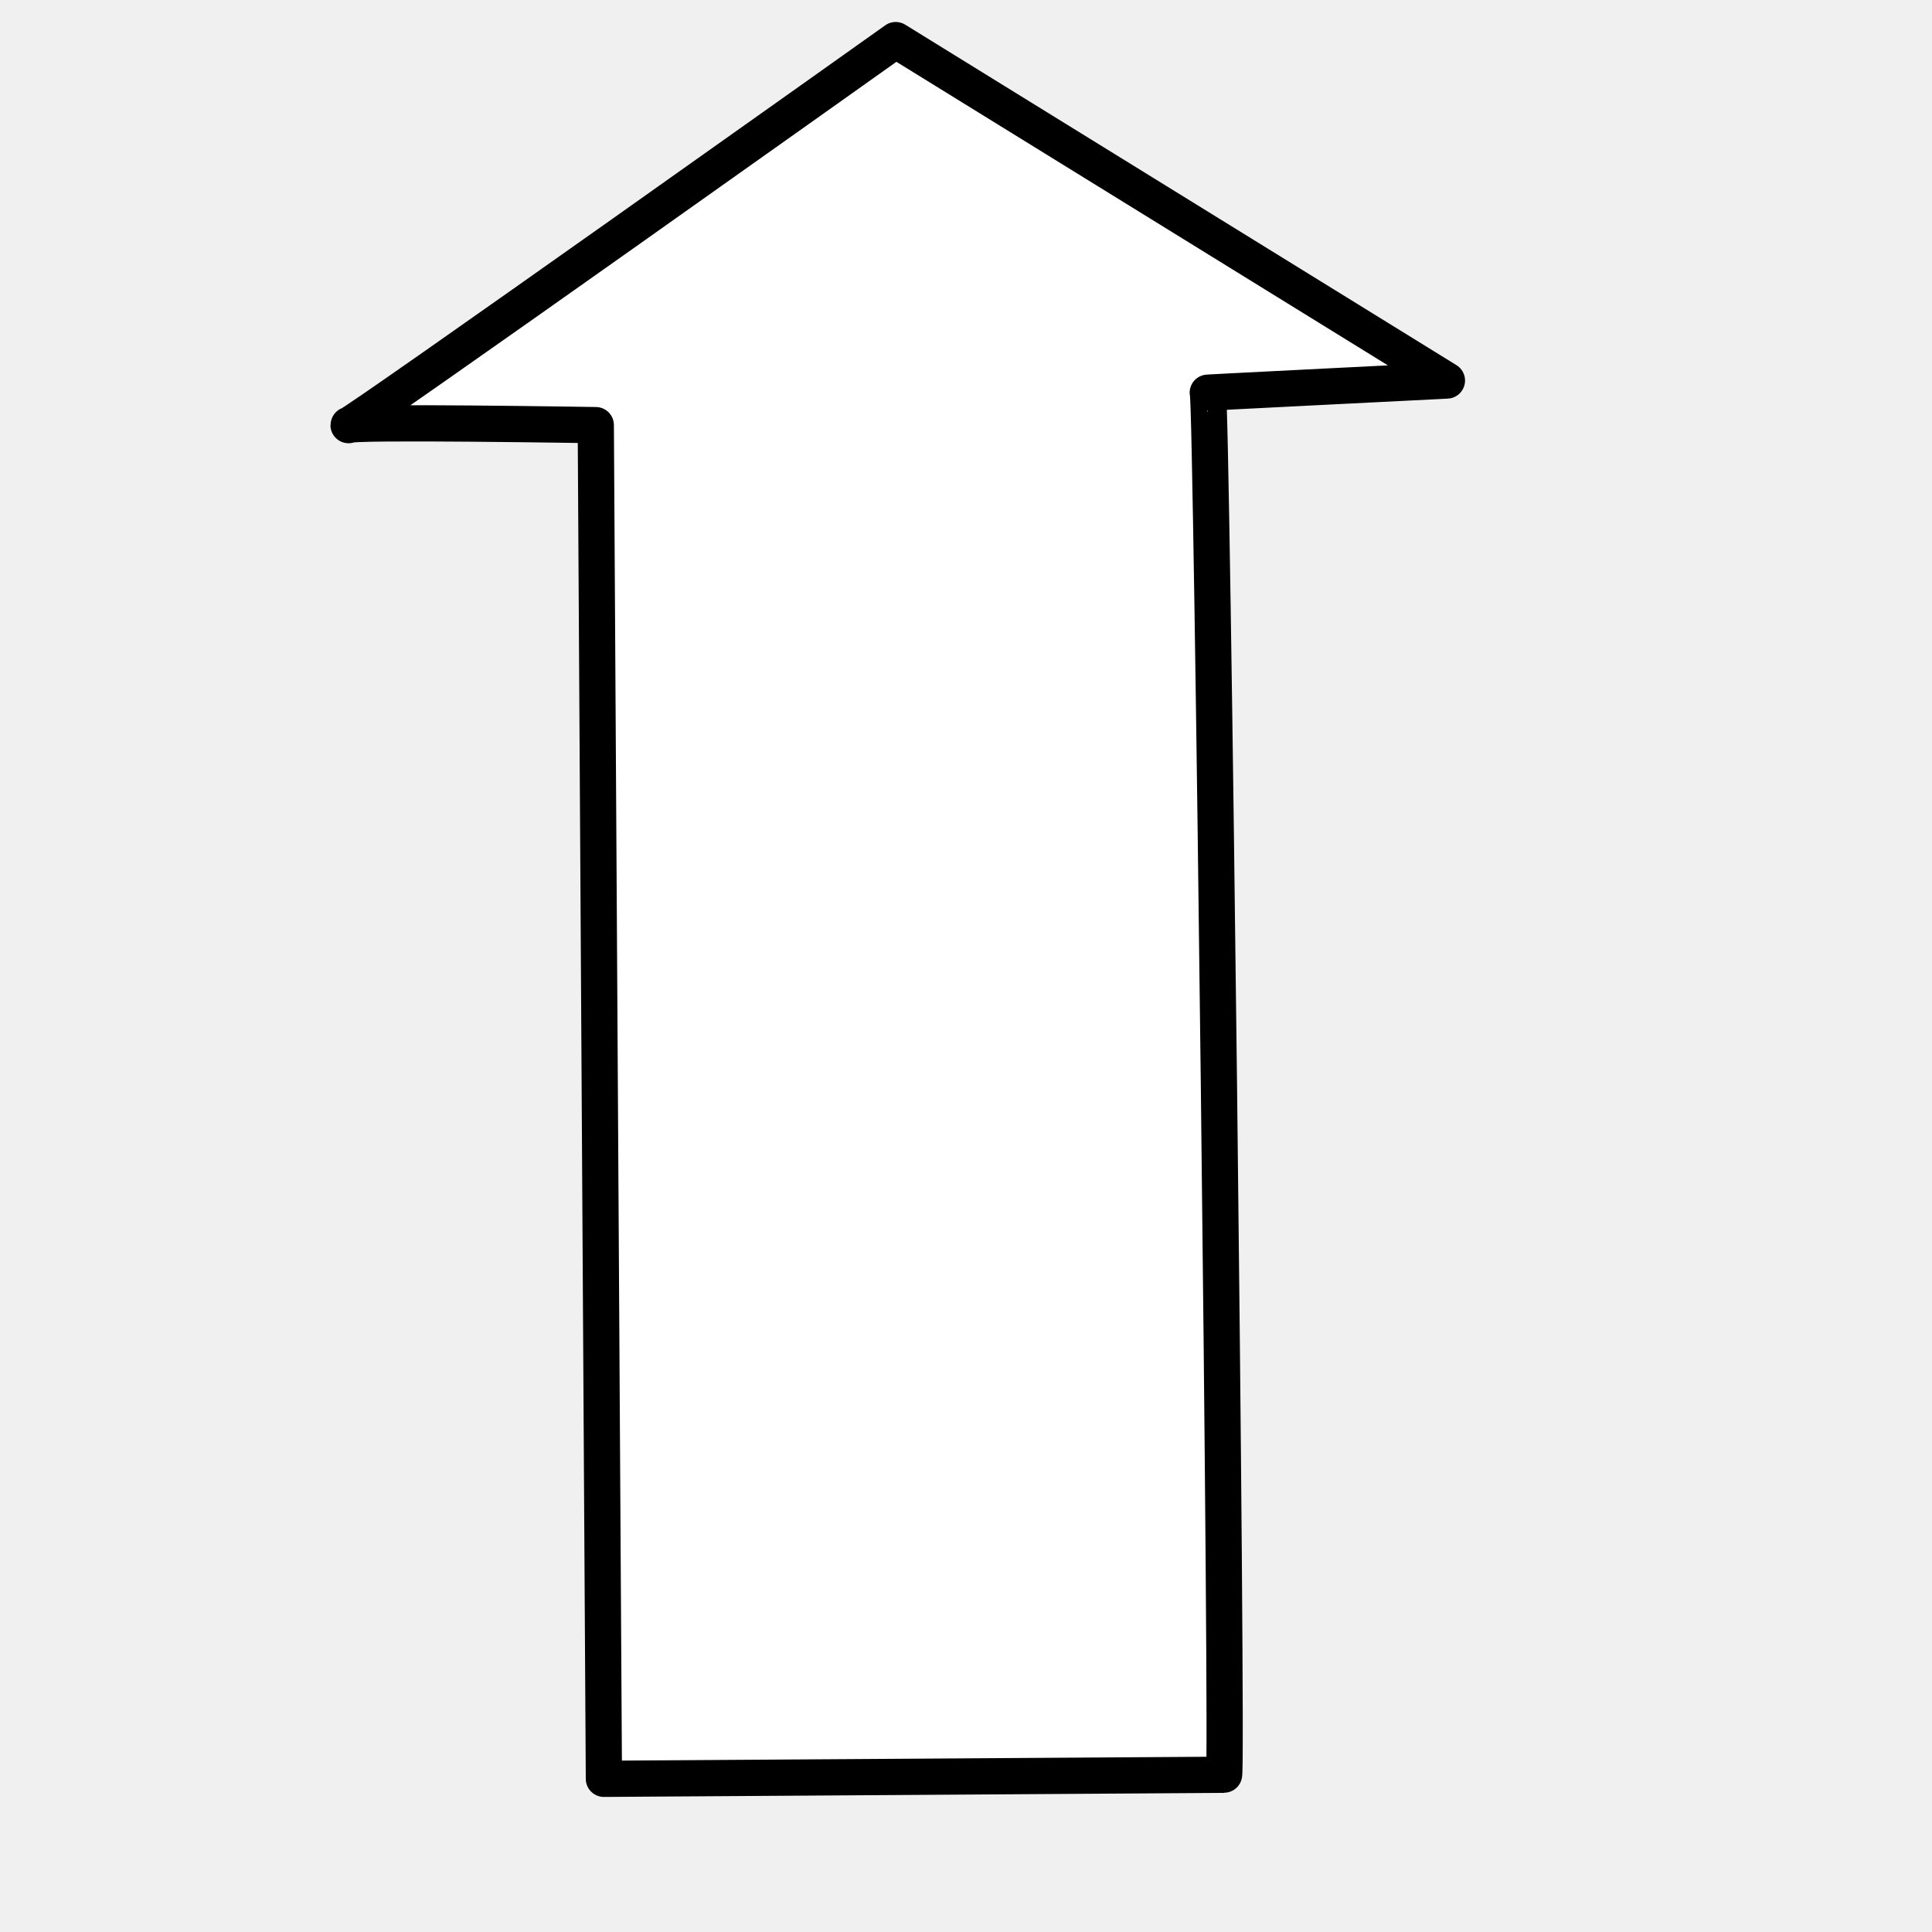
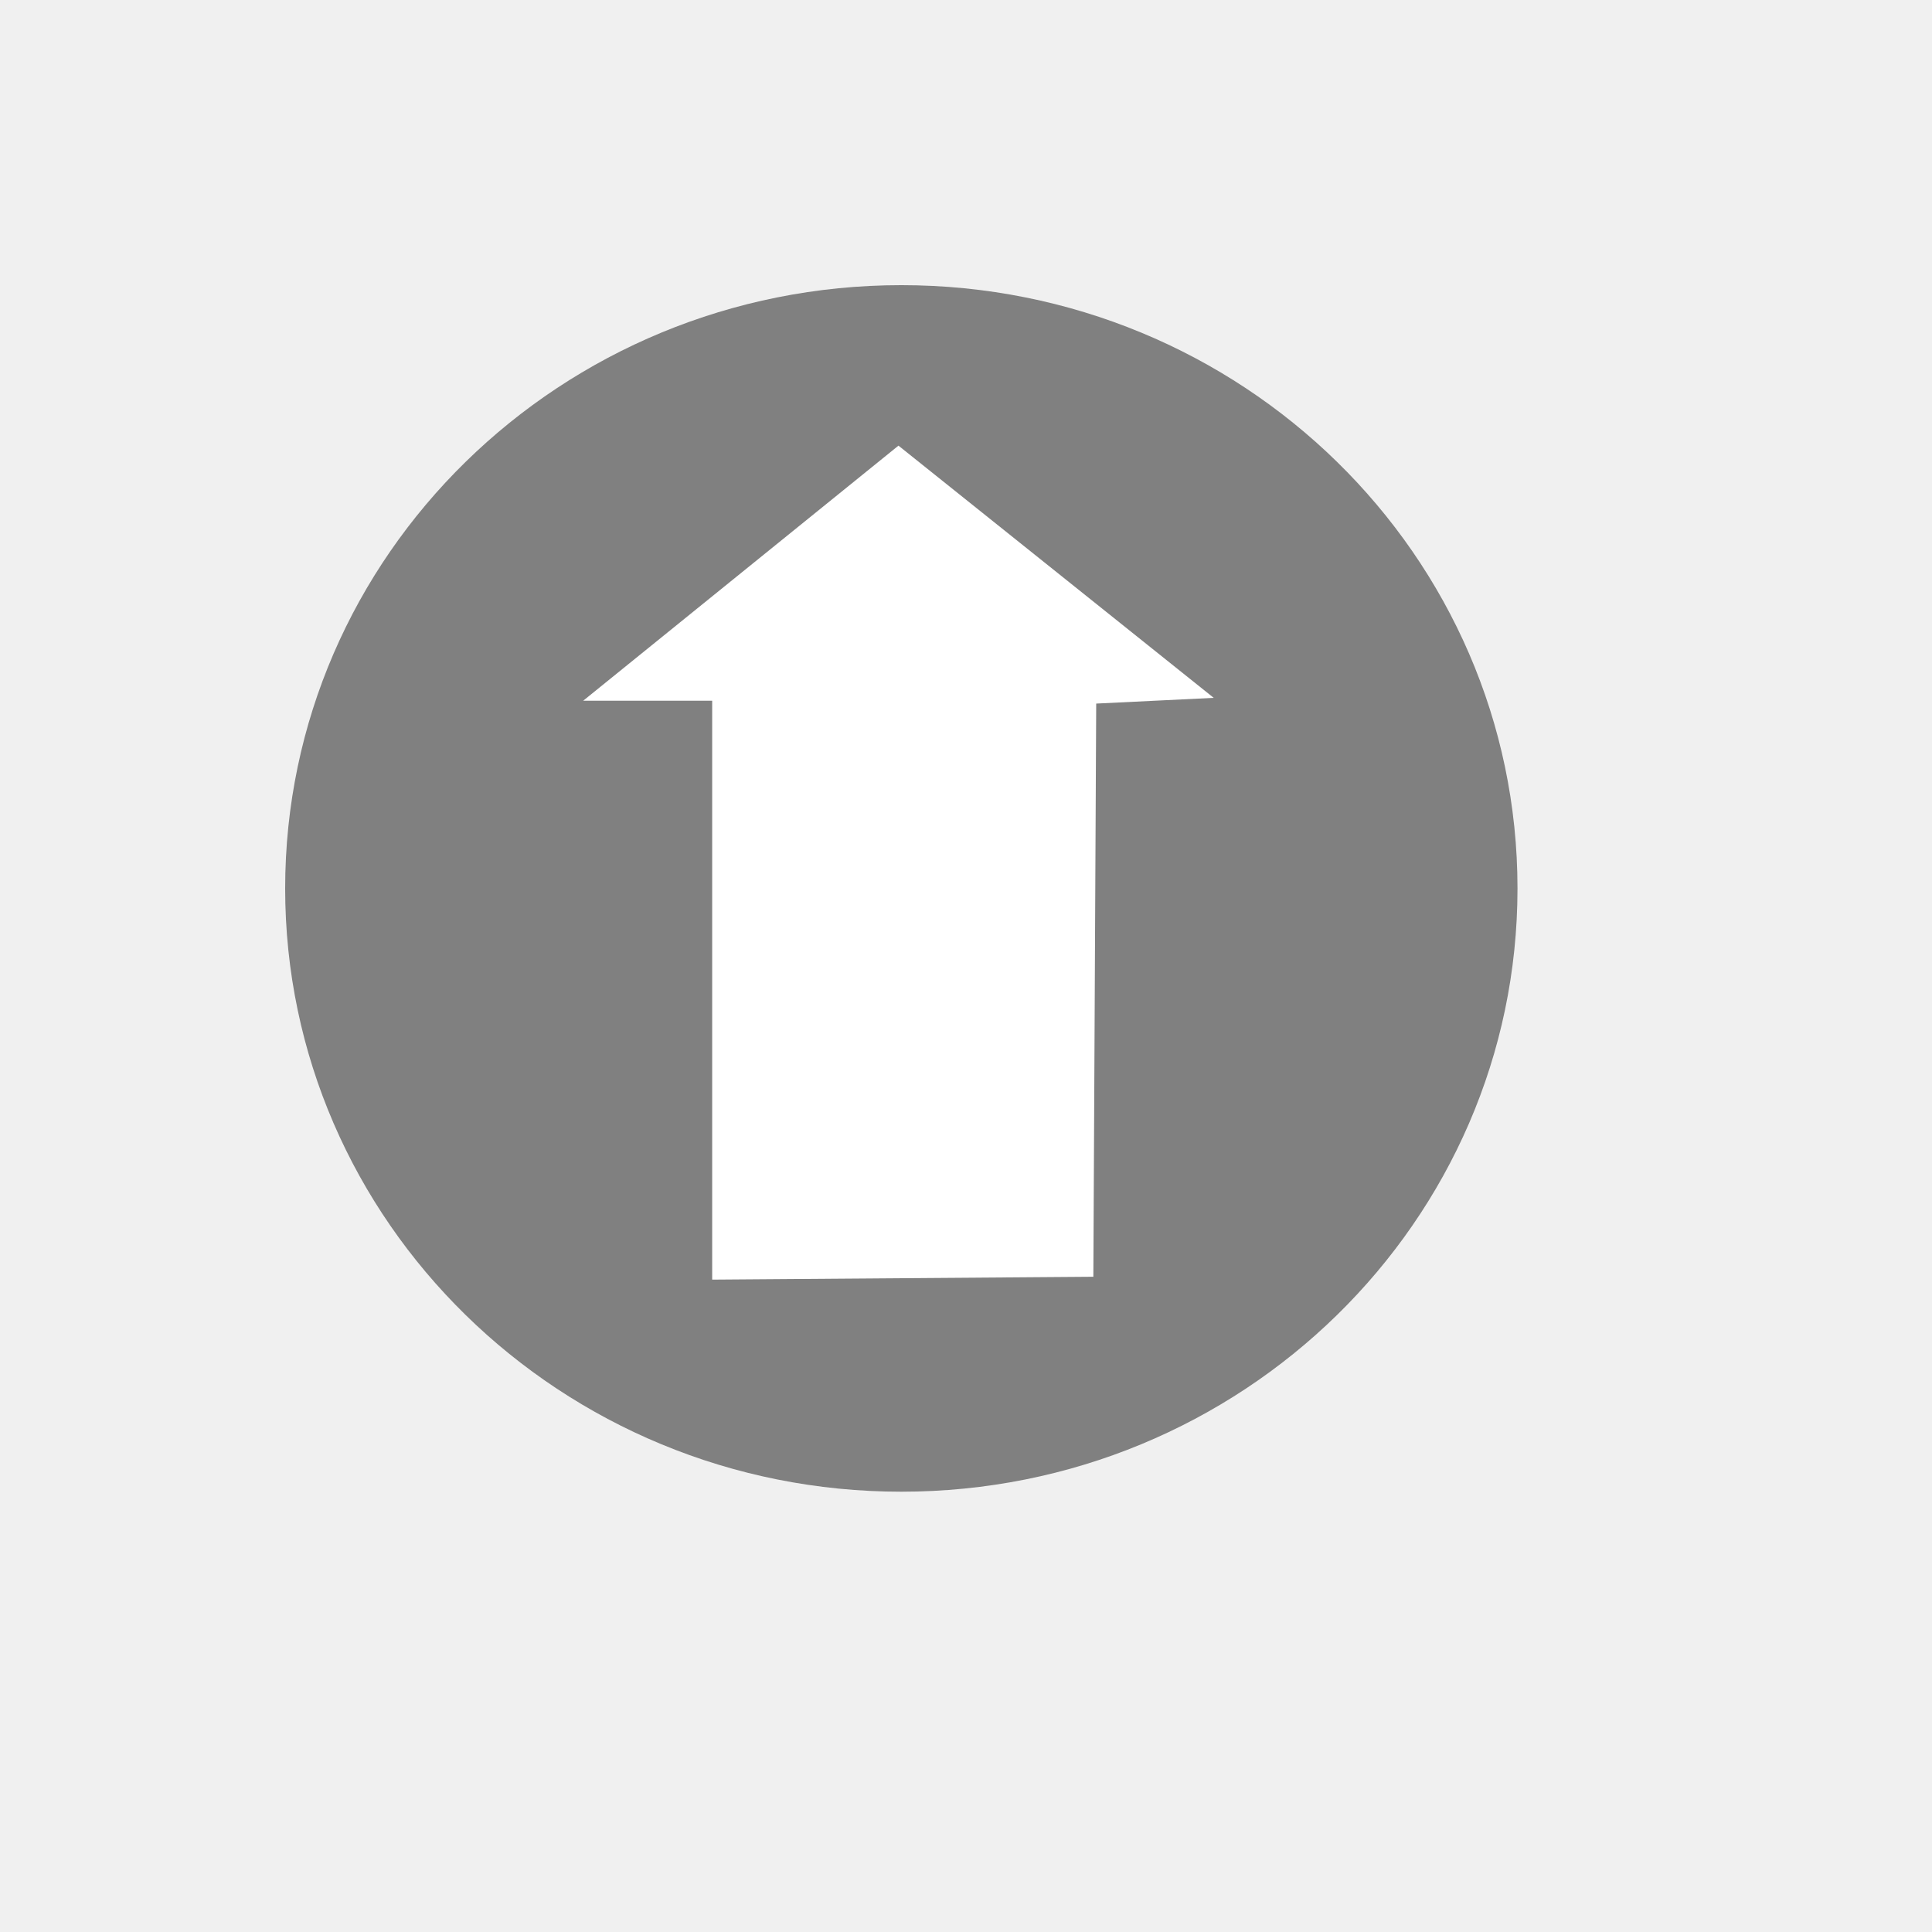
- <svg xmlns="http://www.w3.org/2000/svg" id="svg548" width="400pt" height="400pt">
-   <defs id="defs550" />
-   <path style="fill:#ffffff;fill-rule:evenodd;stroke:black;stroke-opacity:1;stroke-width:10;stroke-linejoin:round;stroke-linecap:butt;fill-opacity:1;stroke-dasharray:none;" d="M 13.426 124.07 L 387.119 121.832 C 387.119 121.832 388.237 53.583 387.119 53.583 C 386 53.583 493.408 204.626 493.408 204.626 L 399.426 356.789 C 399.426 356.789 396.07 289.658 396.07 290.777 C 396.07 291.896 13.426 296.371 14.545 295.252 L 13.426 124.07 z " id="path641" transform="matrix(-1.836909e-16,-1,1,-1.836909e-16,42.63695,504.4754)" />
+ <svg xmlns="http://www.w3.org/2000/svg" xmlns:xlink="http://www.w3.org/1999/xlink" id="svg548" width="400pt" height="400pt">
+   <defs id="defs550">
+     <linearGradient id="linearGradient650">
+       <stop style="stop-color:#000;stop-opacity:1;" offset="0" id="stop651" />
+       <stop style="stop-color:#fff;stop-opacity:1;" offset="1" id="stop652" />
+     </linearGradient>
+     <linearGradient xlink:href="#linearGradient650" id="linearGradient653" x1="1" y1="0.531" x2="1.167" y2="0.539" gradientUnits="objectBoundingBox" spreadMethod="repeat" />
+     <linearGradient xlink:href="#linearGradient650" id="linearGradient654" x1="1.222" y1="0.461" x2="1.167" y2="0.461" gradientUnits="objectBoundingBox" spreadMethod="repeat" />
+   </defs>
+   <g id="g696" transform="matrix(-1.836910e-16,-1,1,-1.836910e-16,3.560322,494.0663)">
+     <path style="fill-rule:evenodd;stroke:none;fill:gray;fill-opacity:1;stroke-opacity:1;stroke-width:1pt;stroke-linejoin:miter;stroke-linecap:butt;" id="path694" d="M 459.652 252.769 A 166.535 157.832 0 1 0 126.582,252.769 A 166.535 157.832 0 1 0 459.652 252.769 L 293.117 252.769 z" transform="matrix(1,0,0,1.077694,-44.3038,-27.15454)" />
+     <path style="fill:#ffffff;fill-rule:evenodd;stroke:none;stroke-opacity:1;stroke-width:1pt;stroke-linejoin:miter;stroke-linecap:butt;fill-opacity:1;" d="M 142.405 178.006 L 302.215 178.006 L 302.215 142.405 L 372.627 229.43 L 303.006 316.456 L 301.424 284.019 L 143.197 283.228 L 142.405 178.006 z " id="path695" transform="translate(-1.582279,15.03162)" />
+   </g>
</svg>
